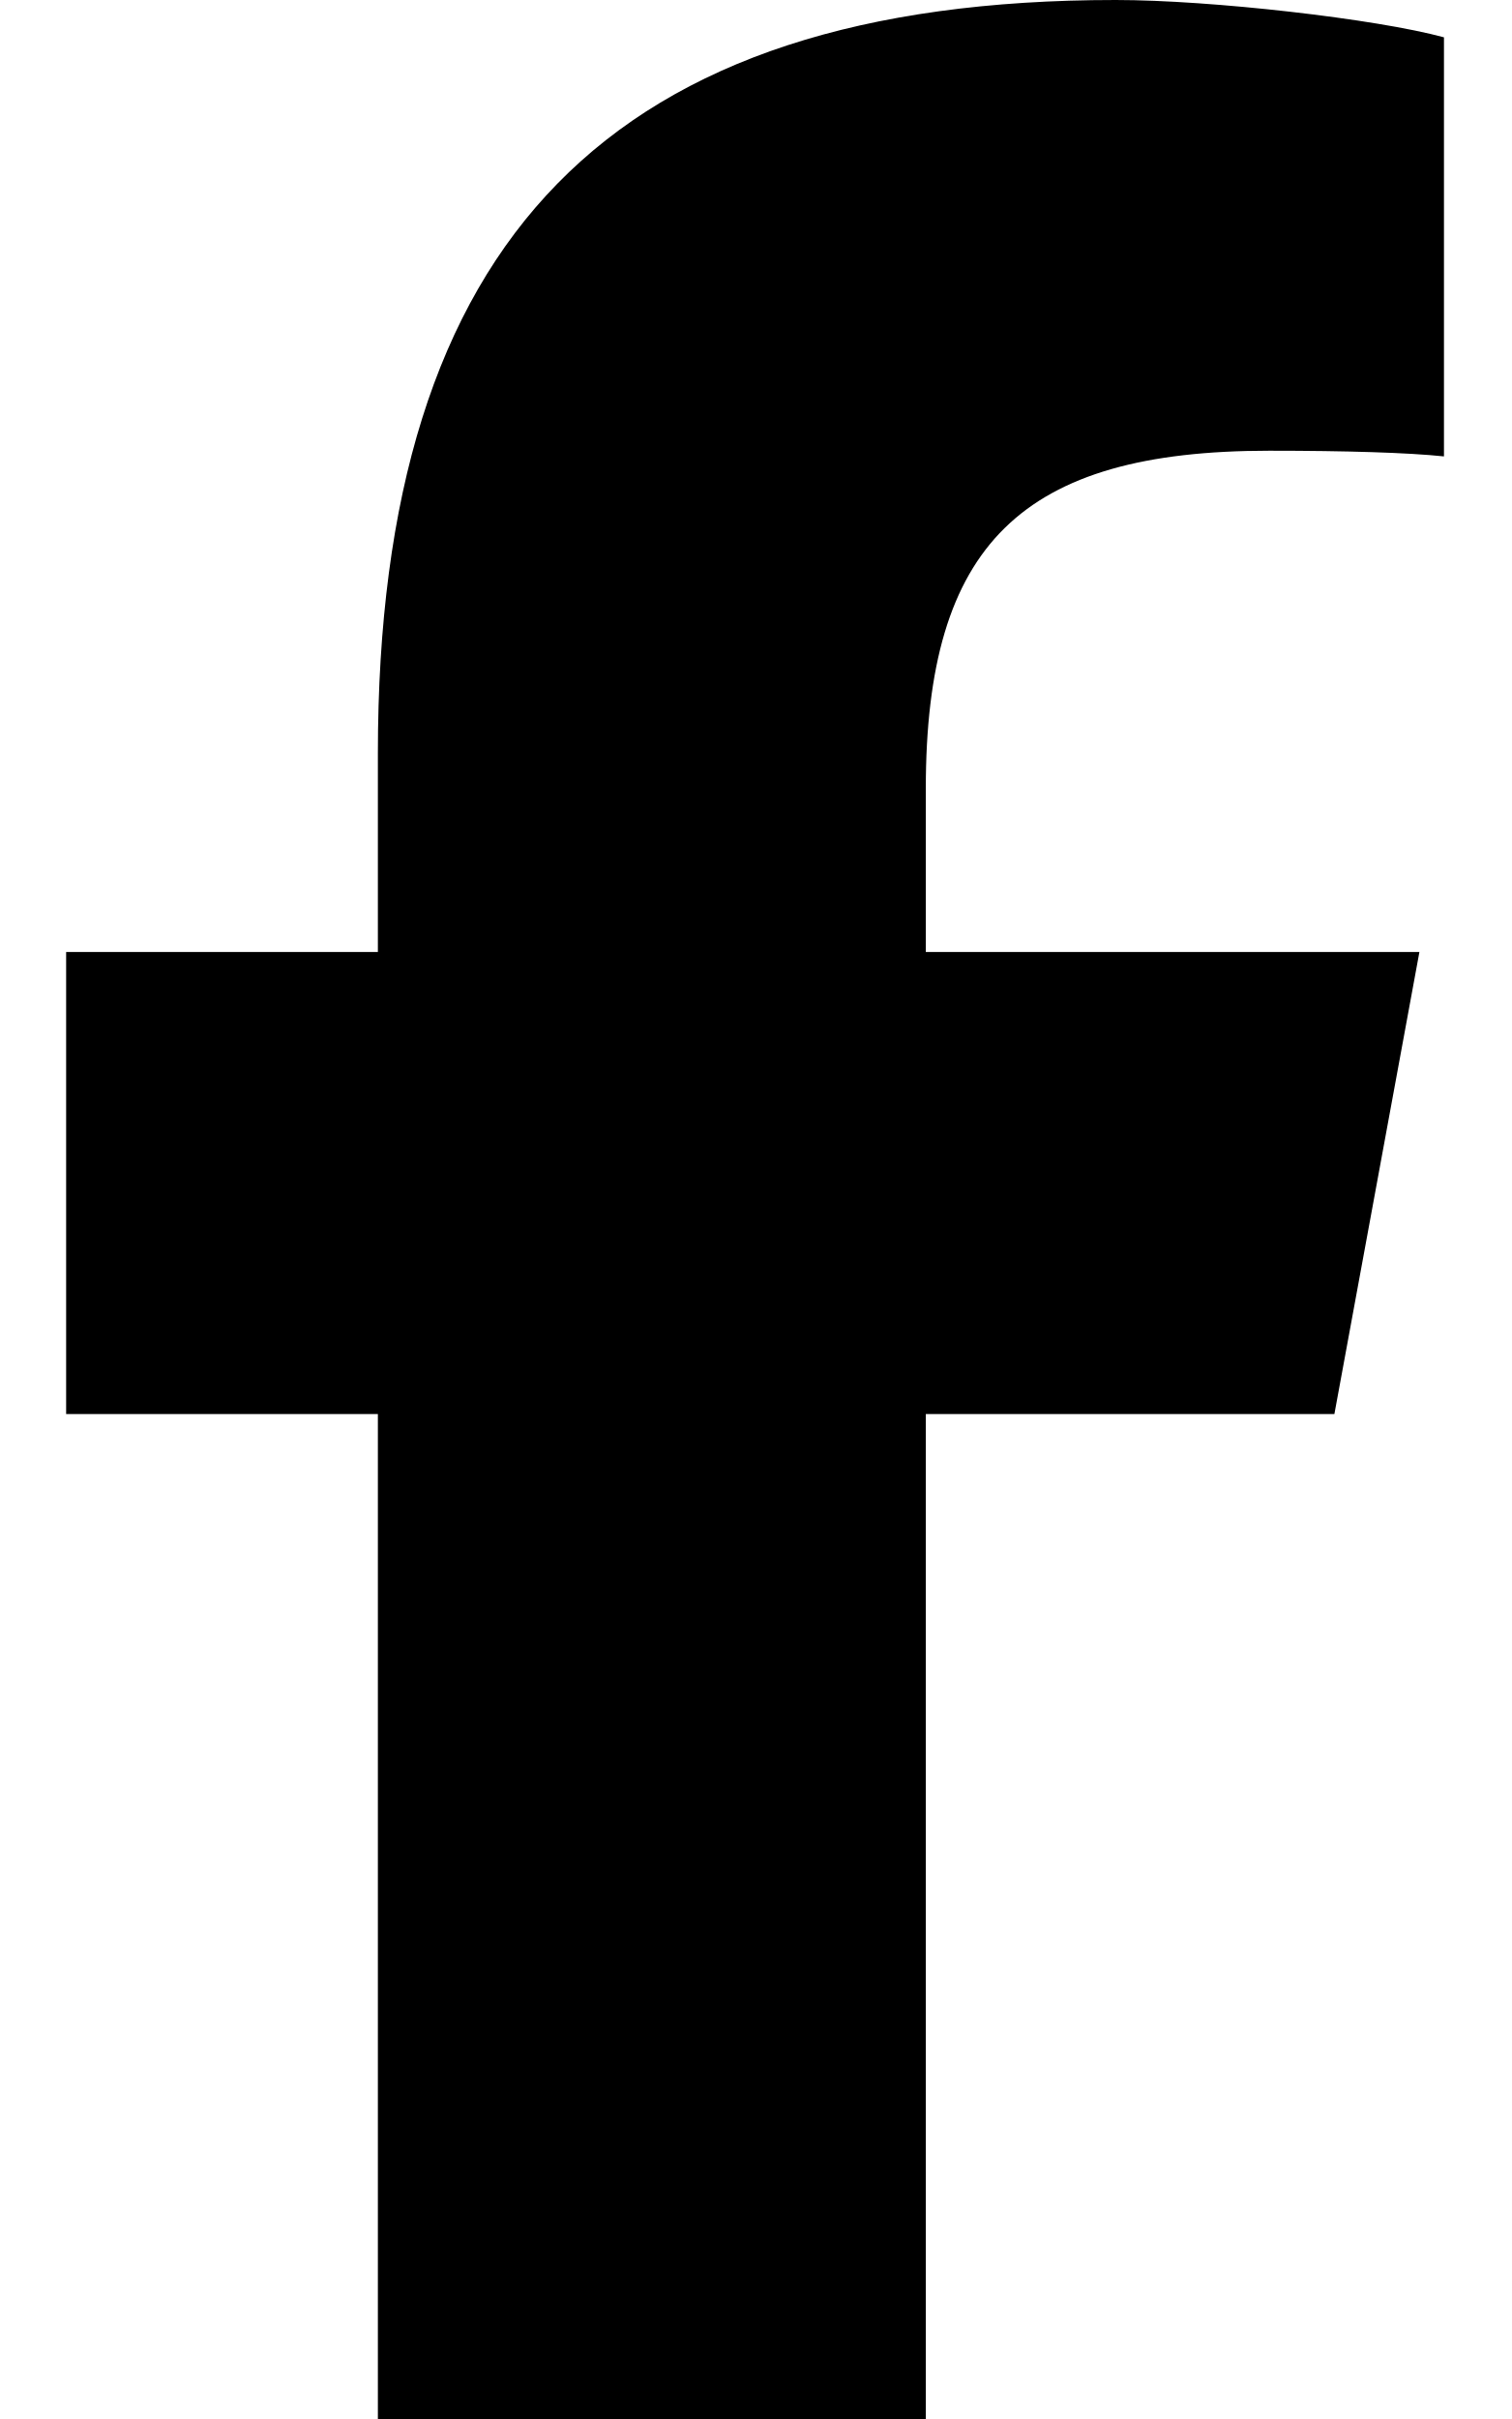
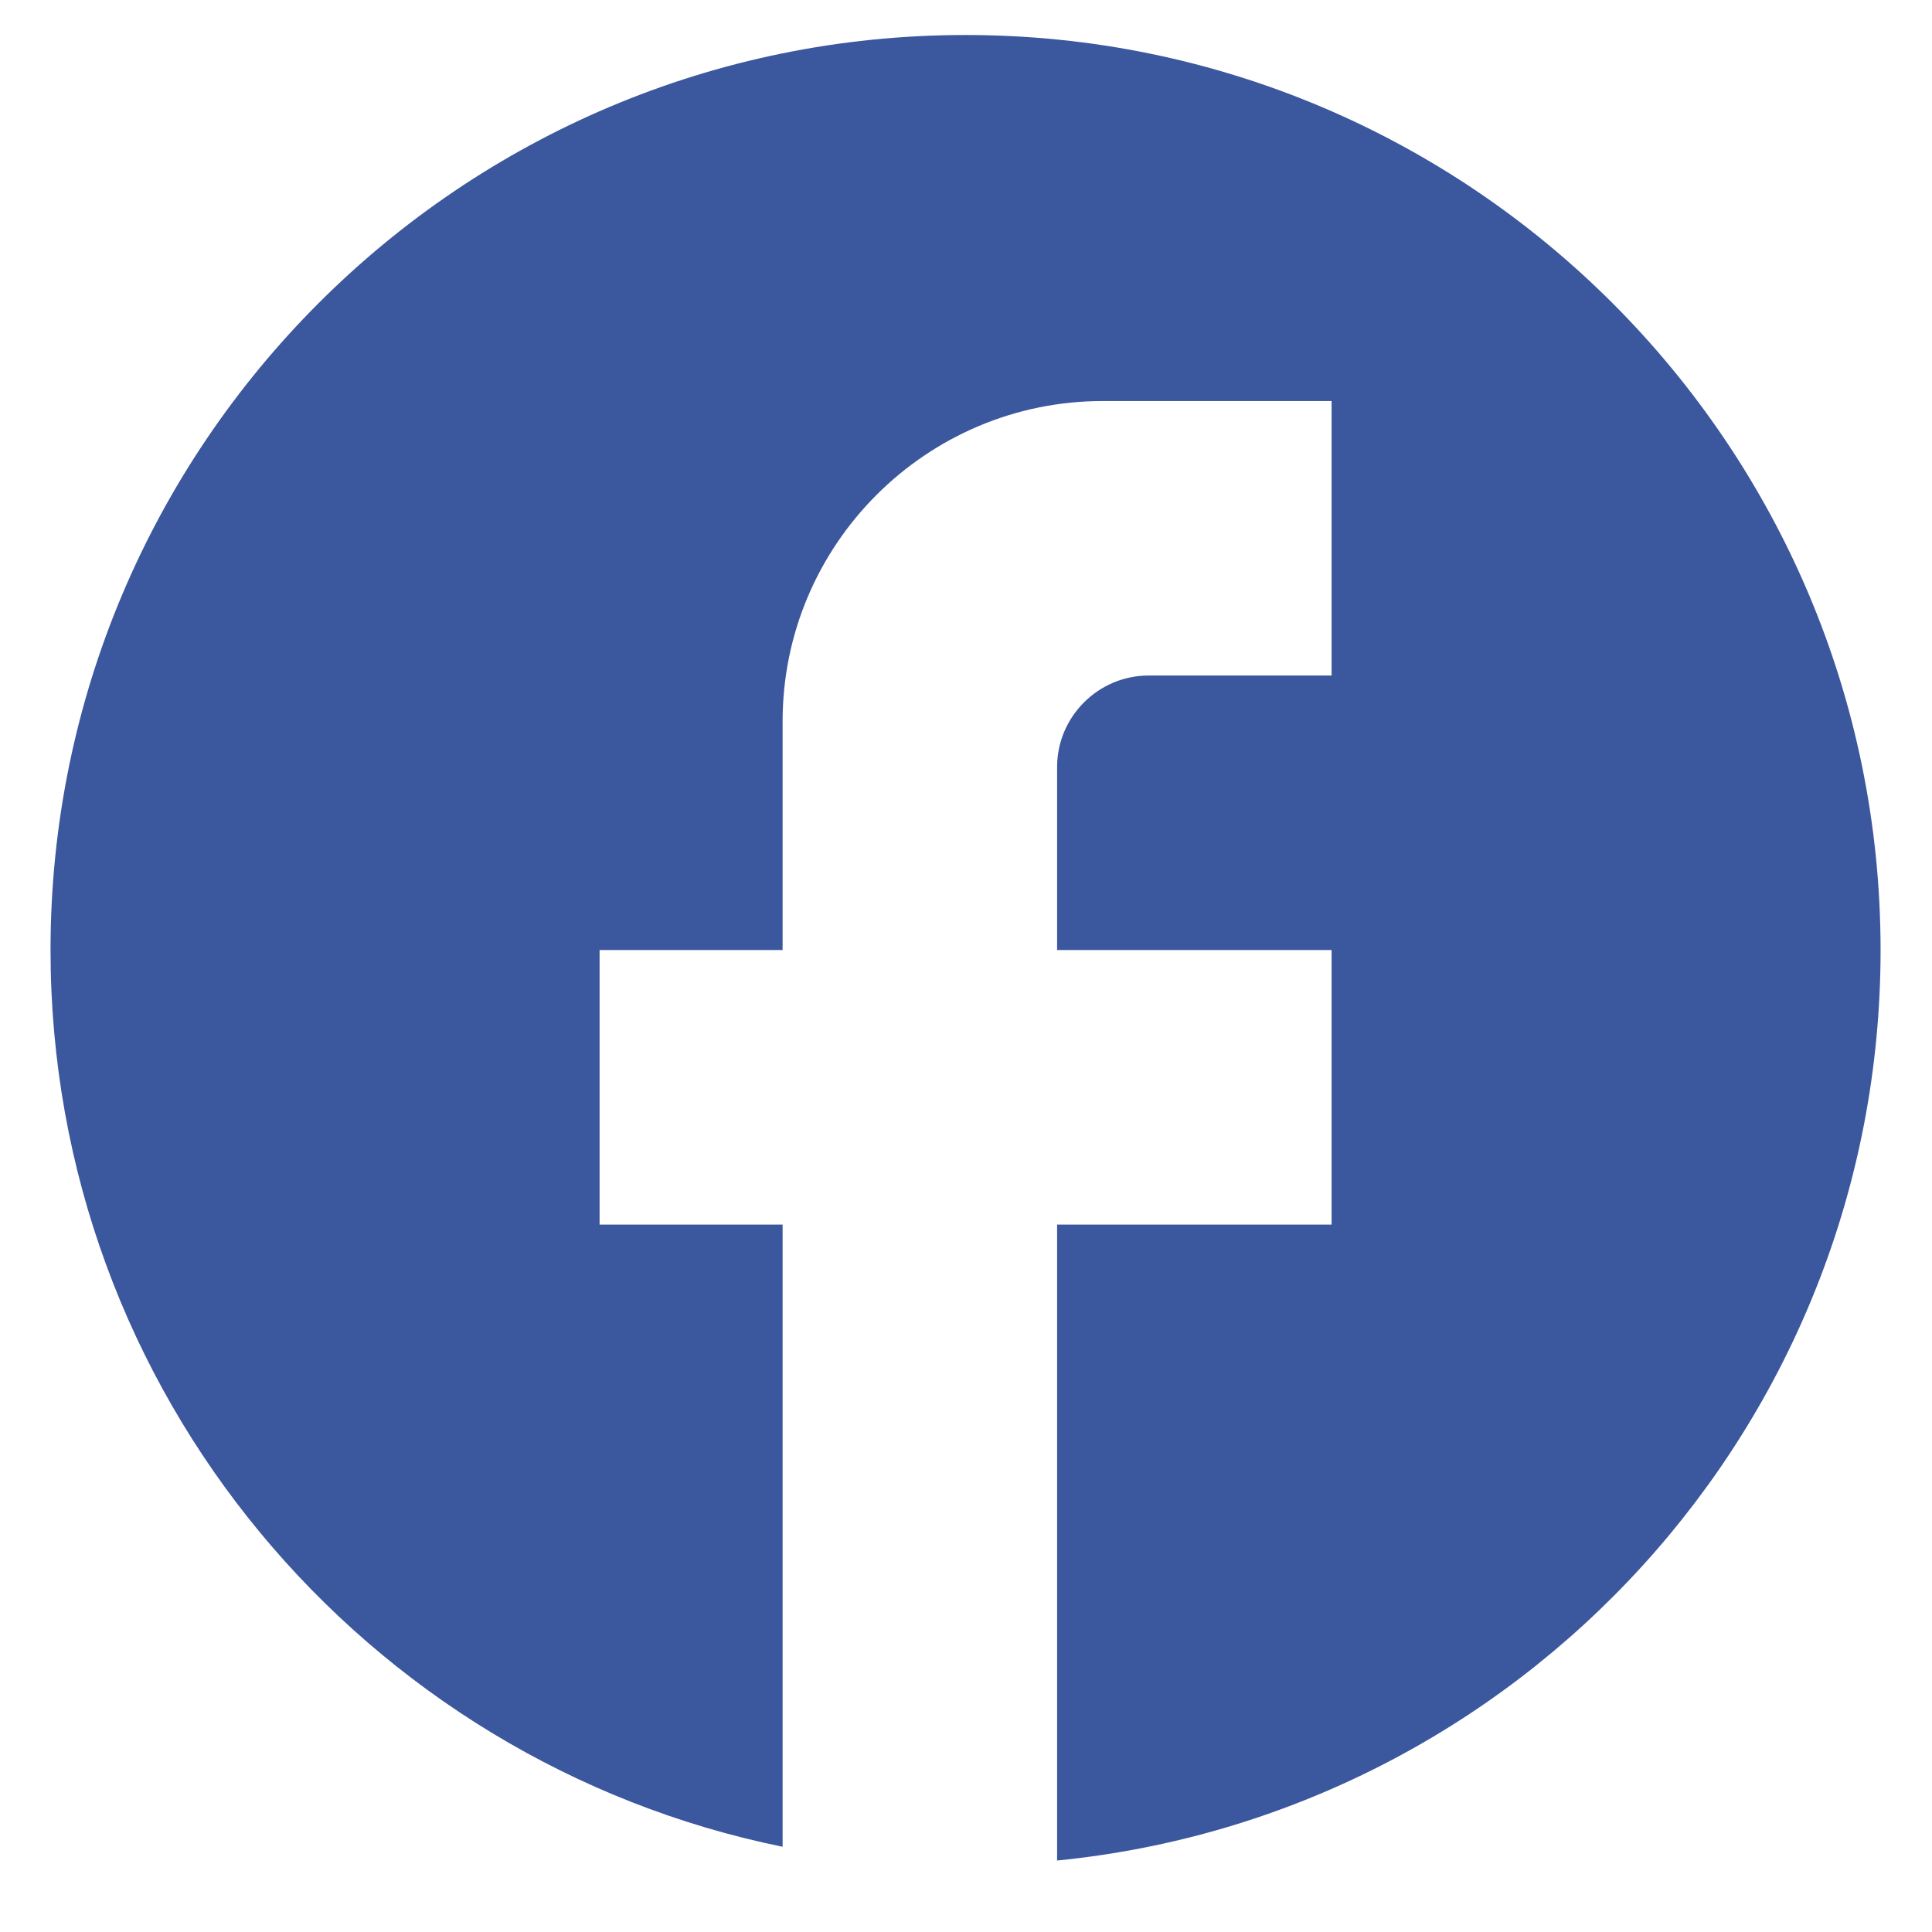
- <svg xmlns="http://www.w3.org/2000/svg" viewBox="0 0 320 512">
-   <path d="M80 299.3V512H196V299.3h86.5l18-97.8H196V166.9c0-51.7 20.3-71.5 72.7-71.5c16.3 0 29.4 .4 37 1.2V7.9C291.4 4 256.4 0 236.2 0C129.3 0 80 50.5 80 159.4v42.1H14v97.8H80z" />
+ <svg xmlns="http://www.w3.org/2000/svg" width="26" height="26" viewBox="0 0 26 26" fill="none">
+   <path d="M25.308 12.785C25.308 5.988 19.792 0.471 12.994 0.471C6.197 0.471 0.68 5.988 0.68 12.785C0.68 18.745 4.916 23.708 10.532 24.853V16.48H8.069V12.785H10.532V9.707C10.532 7.33 12.465 5.397 14.841 5.397H17.92V9.091H15.457C14.78 9.091 14.226 9.645 14.226 10.322V12.785H17.92V16.48H14.226V25.038C20.444 24.422 25.308 19.176 25.308 12.785Z" fill="#3B579D" />
</svg>
